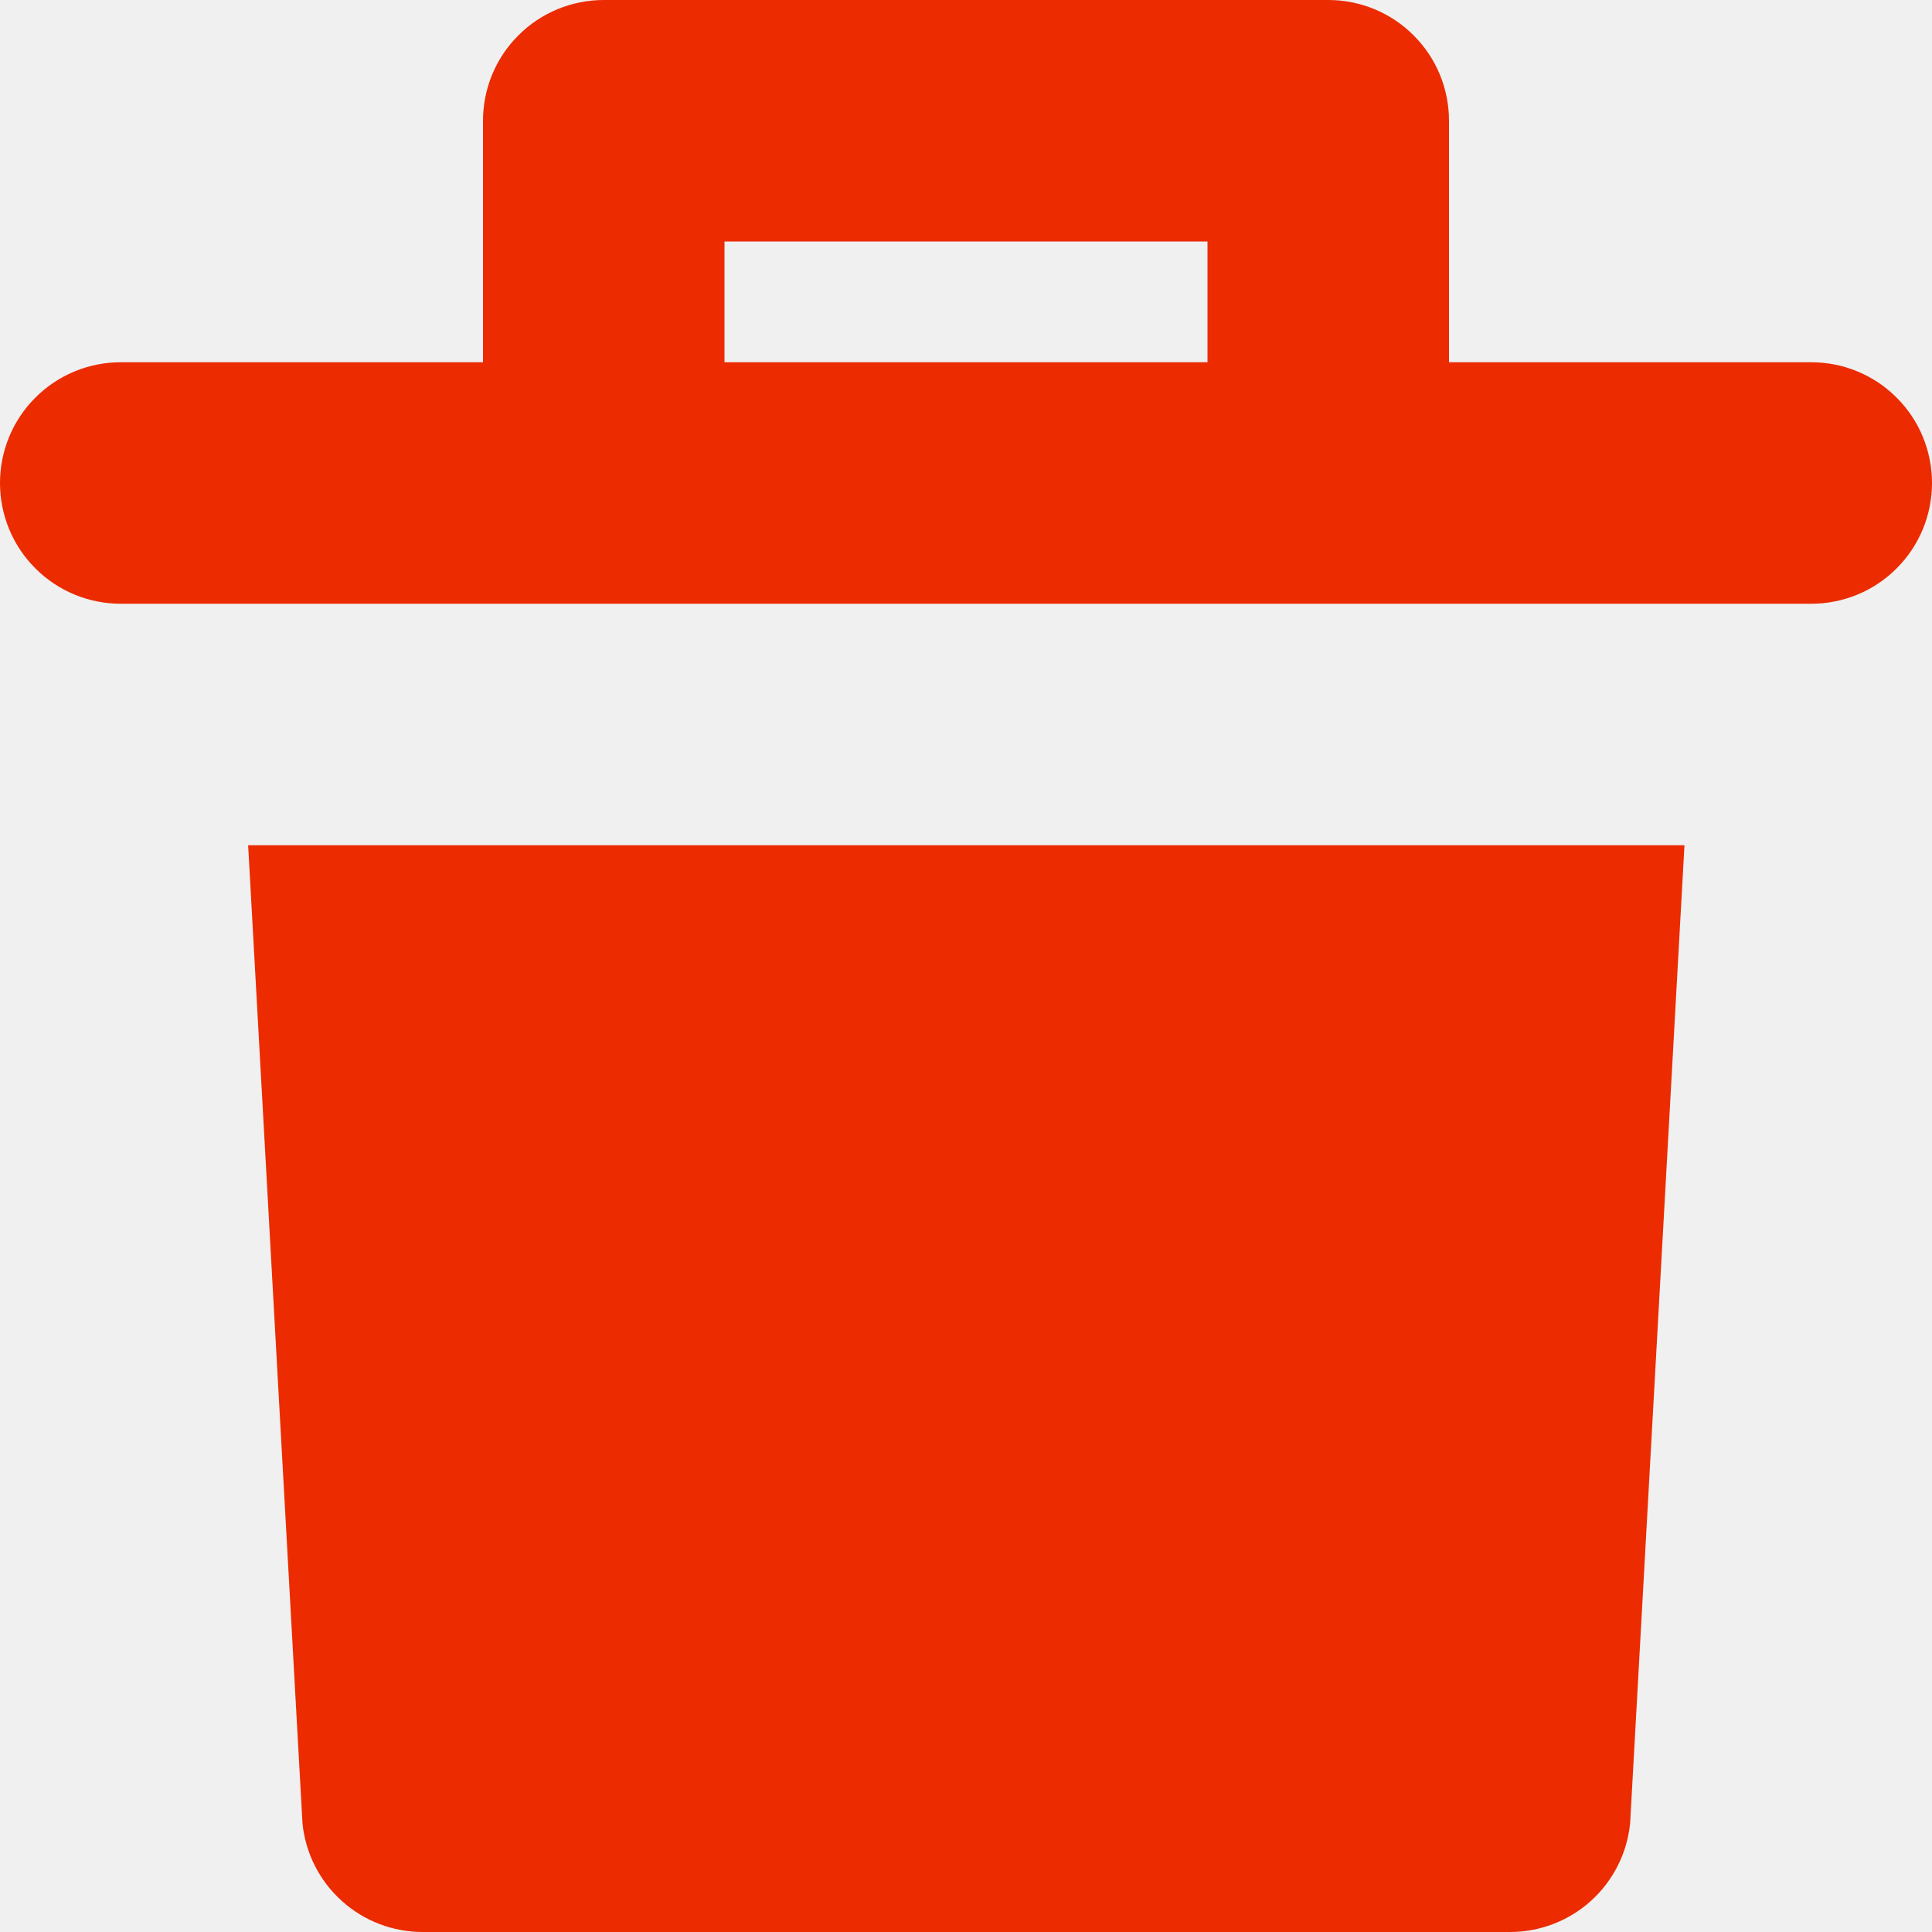
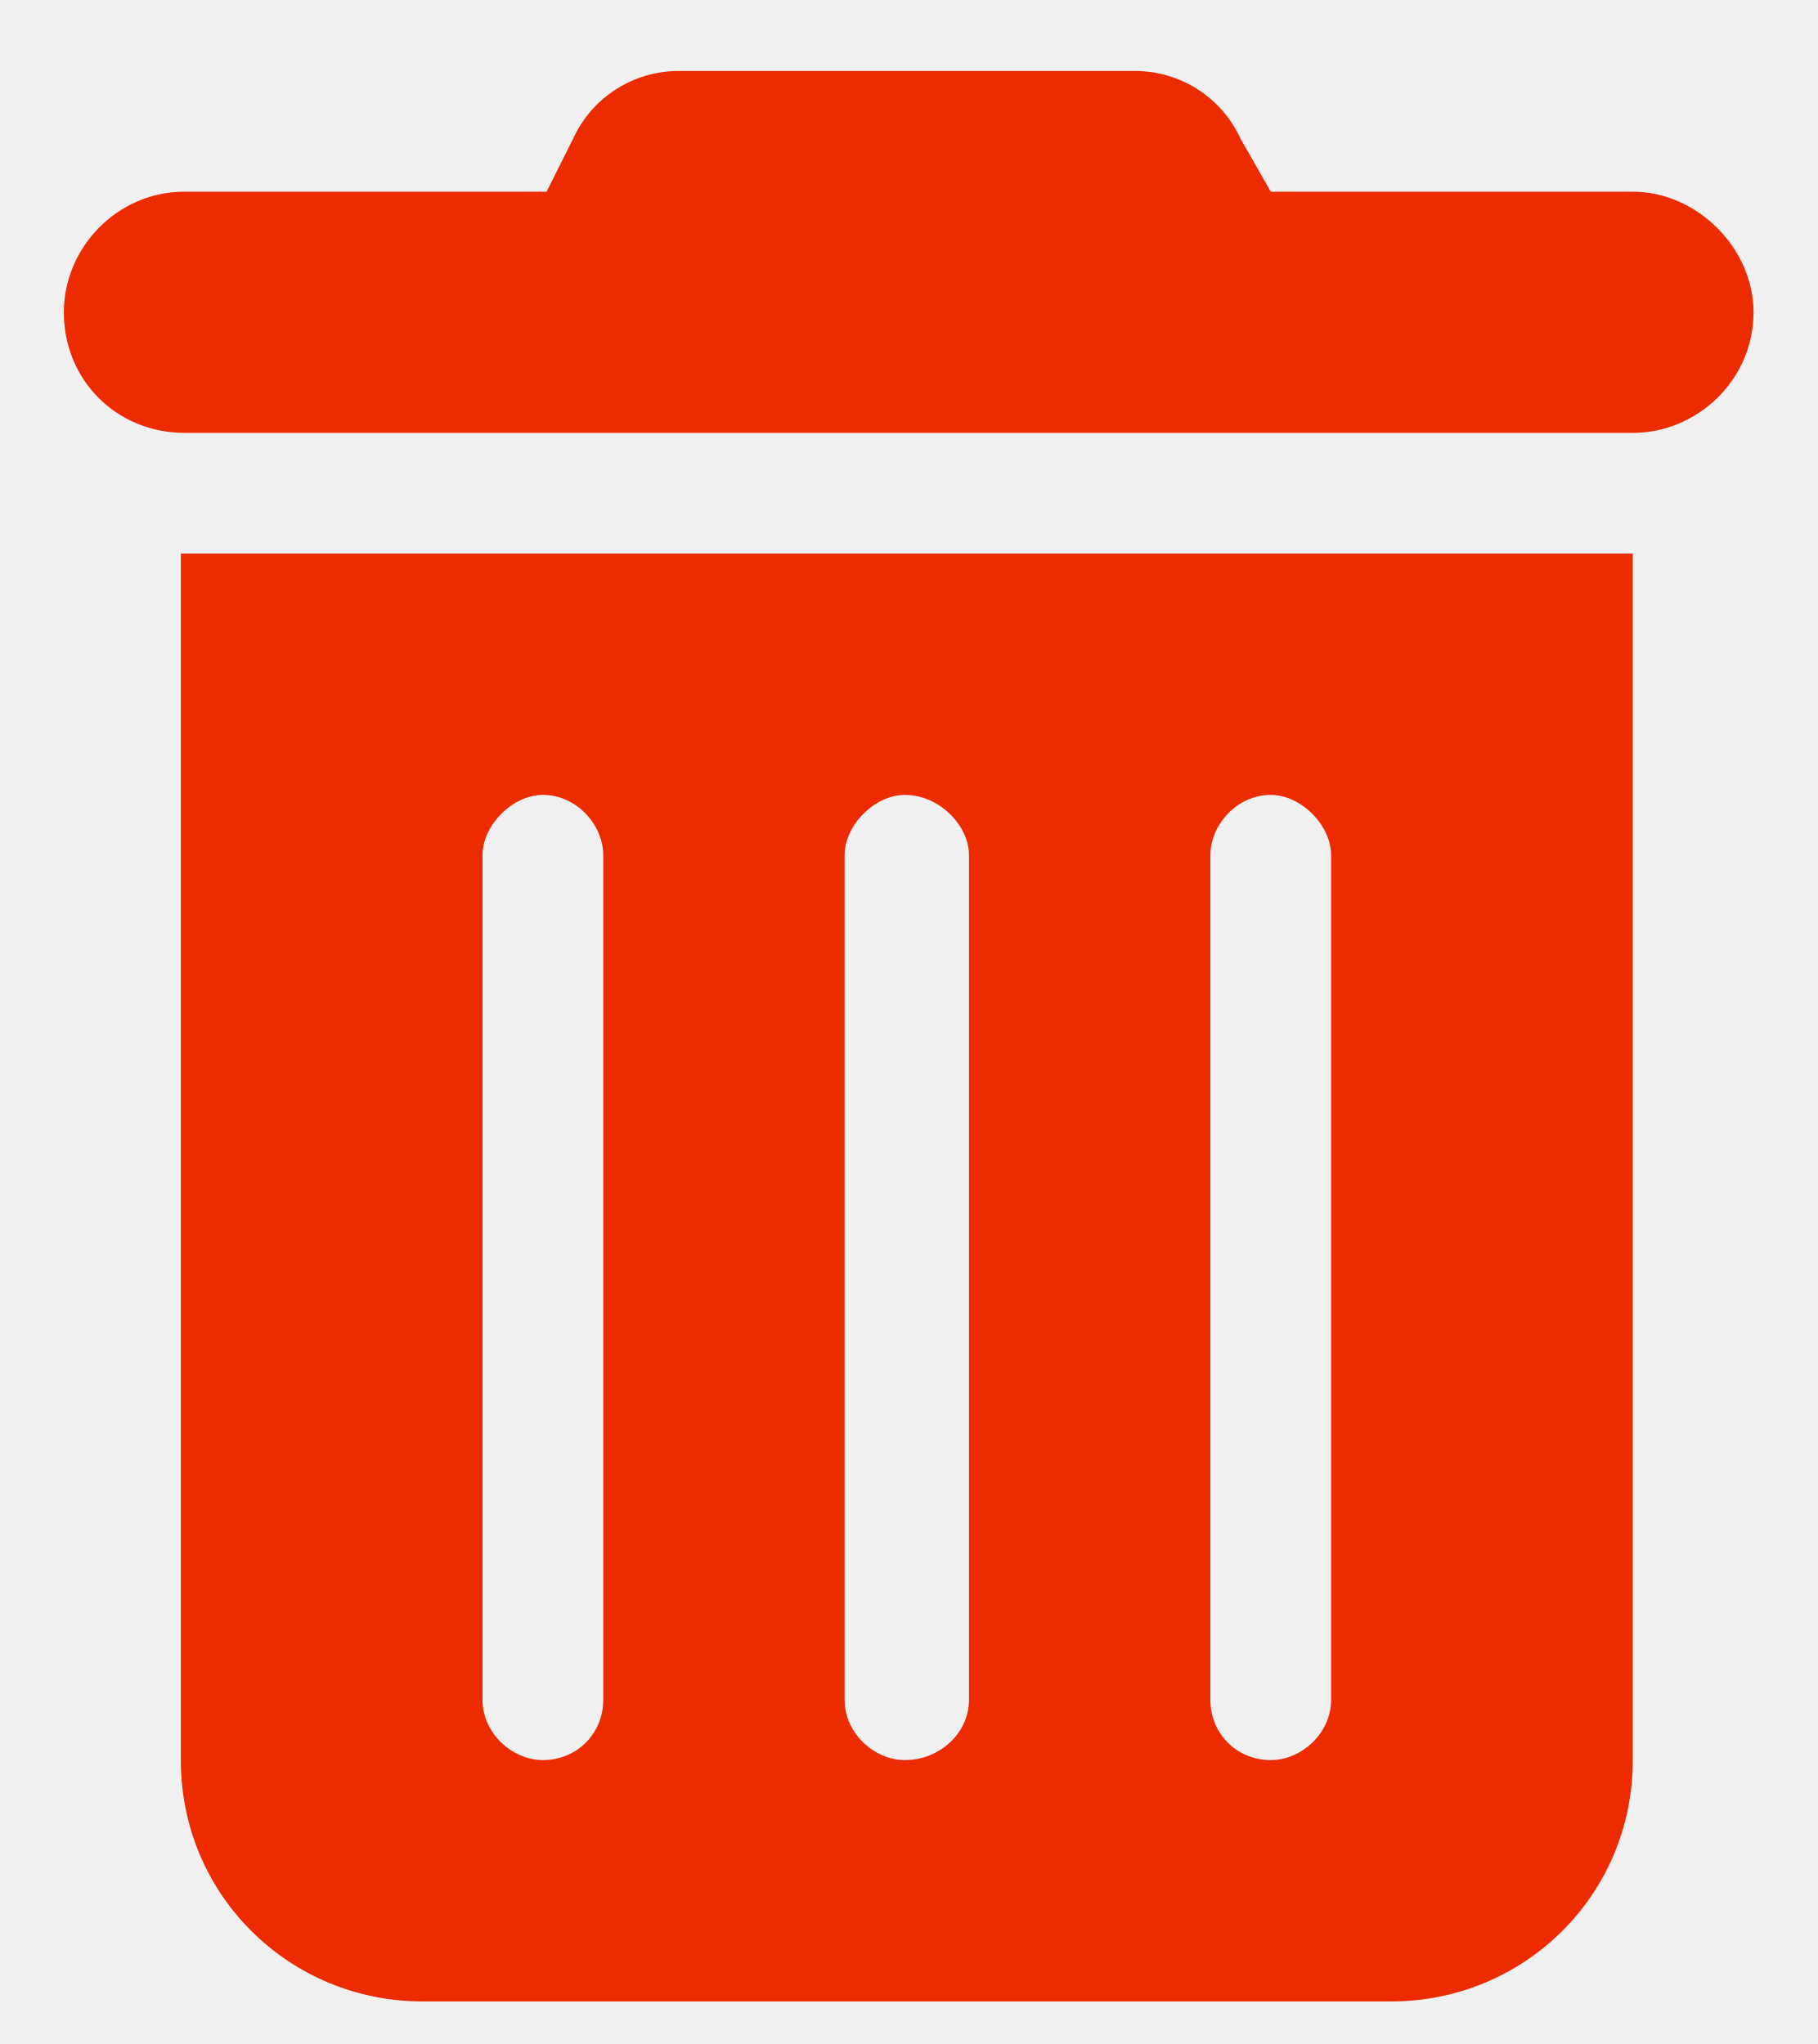
- <svg xmlns="http://www.w3.org/2000/svg" width="16" height="16" viewBox="0 0 16 16" fill="none">
-   <g clip-path="url(#clip0_26466_308644)">
-     <path d="M15 3H12V1C12 0.735 11.895 0.48 11.707 0.293C11.52 0.105 11.265 0 11 0L5 0C4.735 0 4.48 0.105 4.293 0.293C4.105 0.48 4 0.735 4 1V3H1C0.735 3 0.48 3.105 0.293 3.293C0.105 3.48 0 3.735 0 4C0 4.265 0.105 4.52 0.293 4.707C0.48 4.895 0.735 5 1 5H15C15.265 5 15.52 4.895 15.707 4.707C15.895 4.52 16 4.265 16 4C16 3.735 15.895 3.48 15.707 3.293C15.52 3.105 15.265 3 15 3V3ZM6 3V2H10V3H6Z" fill="#EC2B00" />
-     <path d="M2.055 7L2.505 15.1C2.53 15.348 2.646 15.577 2.831 15.743C3.016 15.91 3.256 16.001 3.505 16H12.505C12.753 16 12.992 15.908 13.176 15.742C13.36 15.575 13.475 15.347 13.5 15.1L13.95 7H2.055Z" fill="#EC2B00" />
-   </g>
-   <defs>
-     <clipPath id="clip0_26466_308644">
-       <rect width="16" height="16" fill="white" />
-     </clipPath>
-   </defs>
+ <svg xmlns="http://www.w3.org/2000/svg" width="16" height="18" viewBox="0 0 16 18" fill="none">
+   <path d="M5.045 1.223C5.211 0.857 5.576 0.625 5.975 0.625H9.992C10.391 0.625 10.756 0.857 10.922 1.223L11.188 1.688H14.375C14.94 1.688 15.438 2.186 15.438 2.75C15.438 3.348 14.94 3.812 14.375 3.812H1.625C1.027 3.812 0.562 3.348 0.562 2.75C0.562 2.186 1.027 1.688 1.625 1.688H4.812L5.045 1.223ZM1.592 4.875H14.375V15.5C14.375 16.695 13.412 17.625 12.25 17.625H3.717C2.555 17.625 1.592 16.695 1.592 15.5V4.875ZM4.248 7.531V14.969C4.248 15.268 4.514 15.5 4.779 15.5C5.078 15.5 5.311 15.268 5.311 14.969V7.531C5.311 7.266 5.078 7 4.779 7C4.514 7 4.248 7.266 4.248 7.531ZM7.436 7.531V14.969C7.436 15.268 7.701 15.5 7.967 15.5C8.266 15.5 8.531 15.268 8.531 14.969V7.531C8.531 7.266 8.266 7 7.967 7C7.701 7 7.436 7.266 7.436 7.531ZM10.656 7.531V14.969C10.656 15.268 10.889 15.5 11.188 15.5C11.453 15.5 11.719 15.268 11.719 14.969V7.531C11.719 7.266 11.453 7 11.188 7C10.889 7 10.656 7.266 10.656 7.531Z" fill="#EC2B00" />
</svg>
